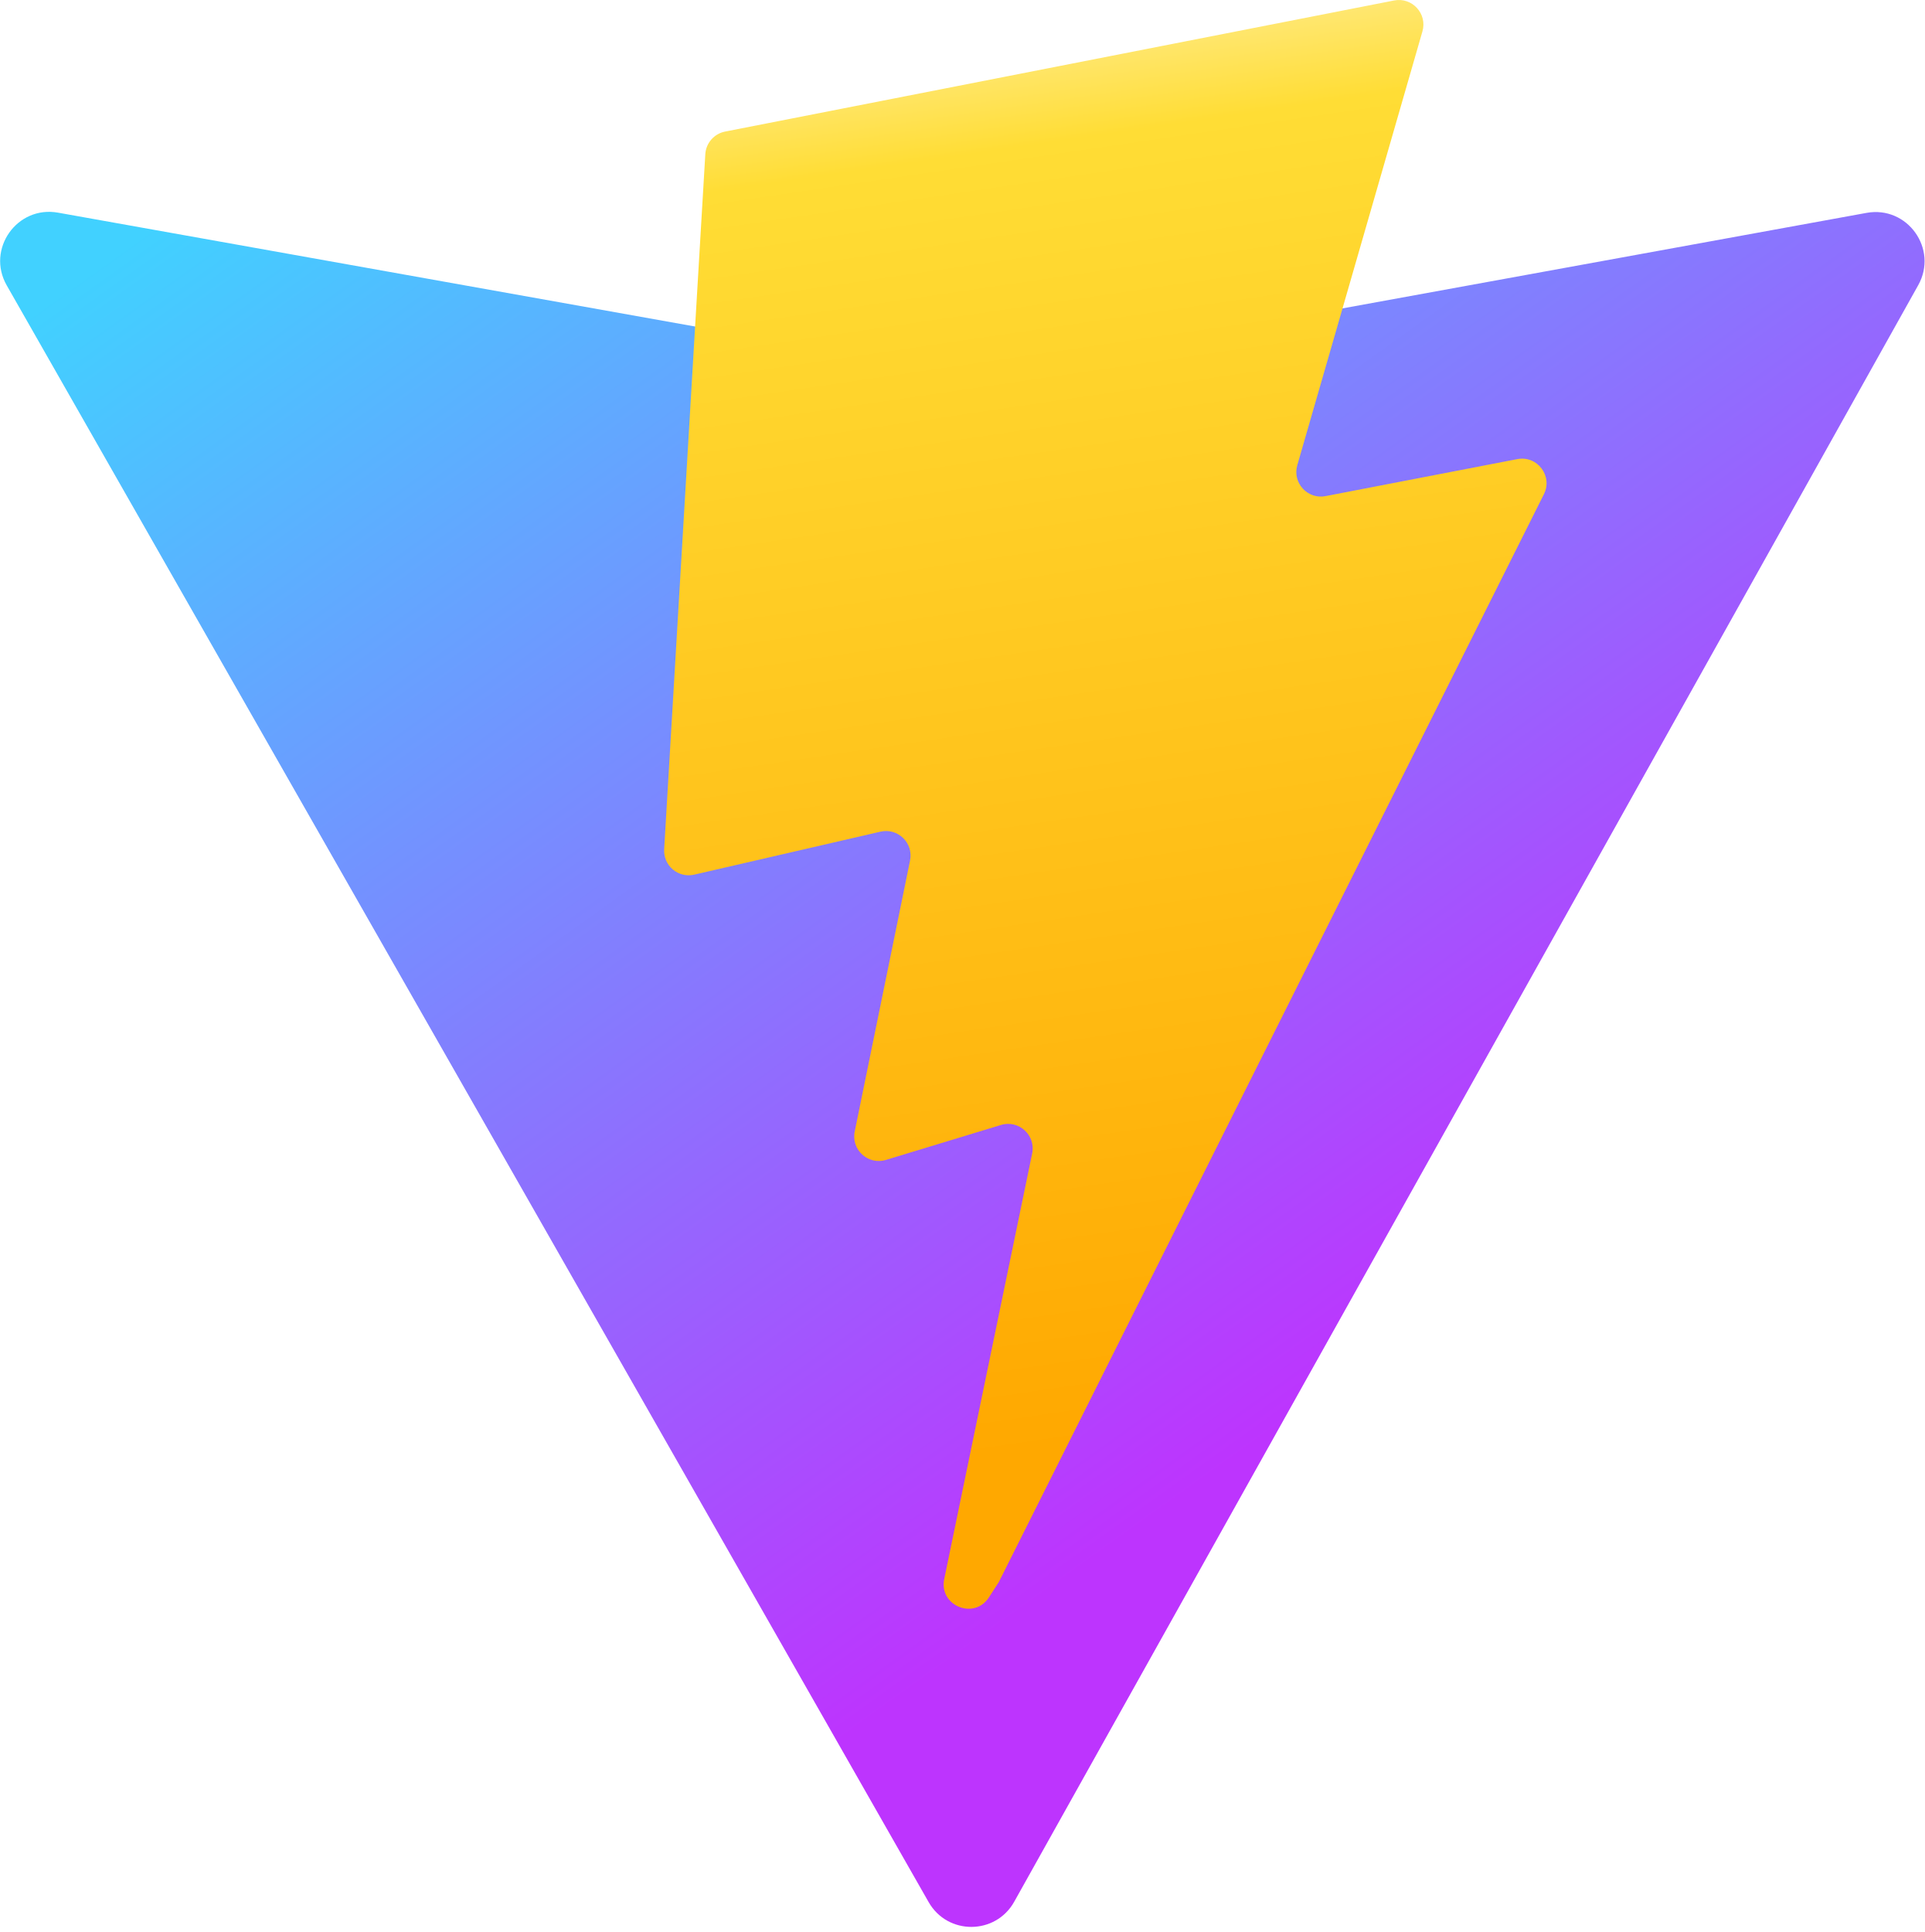
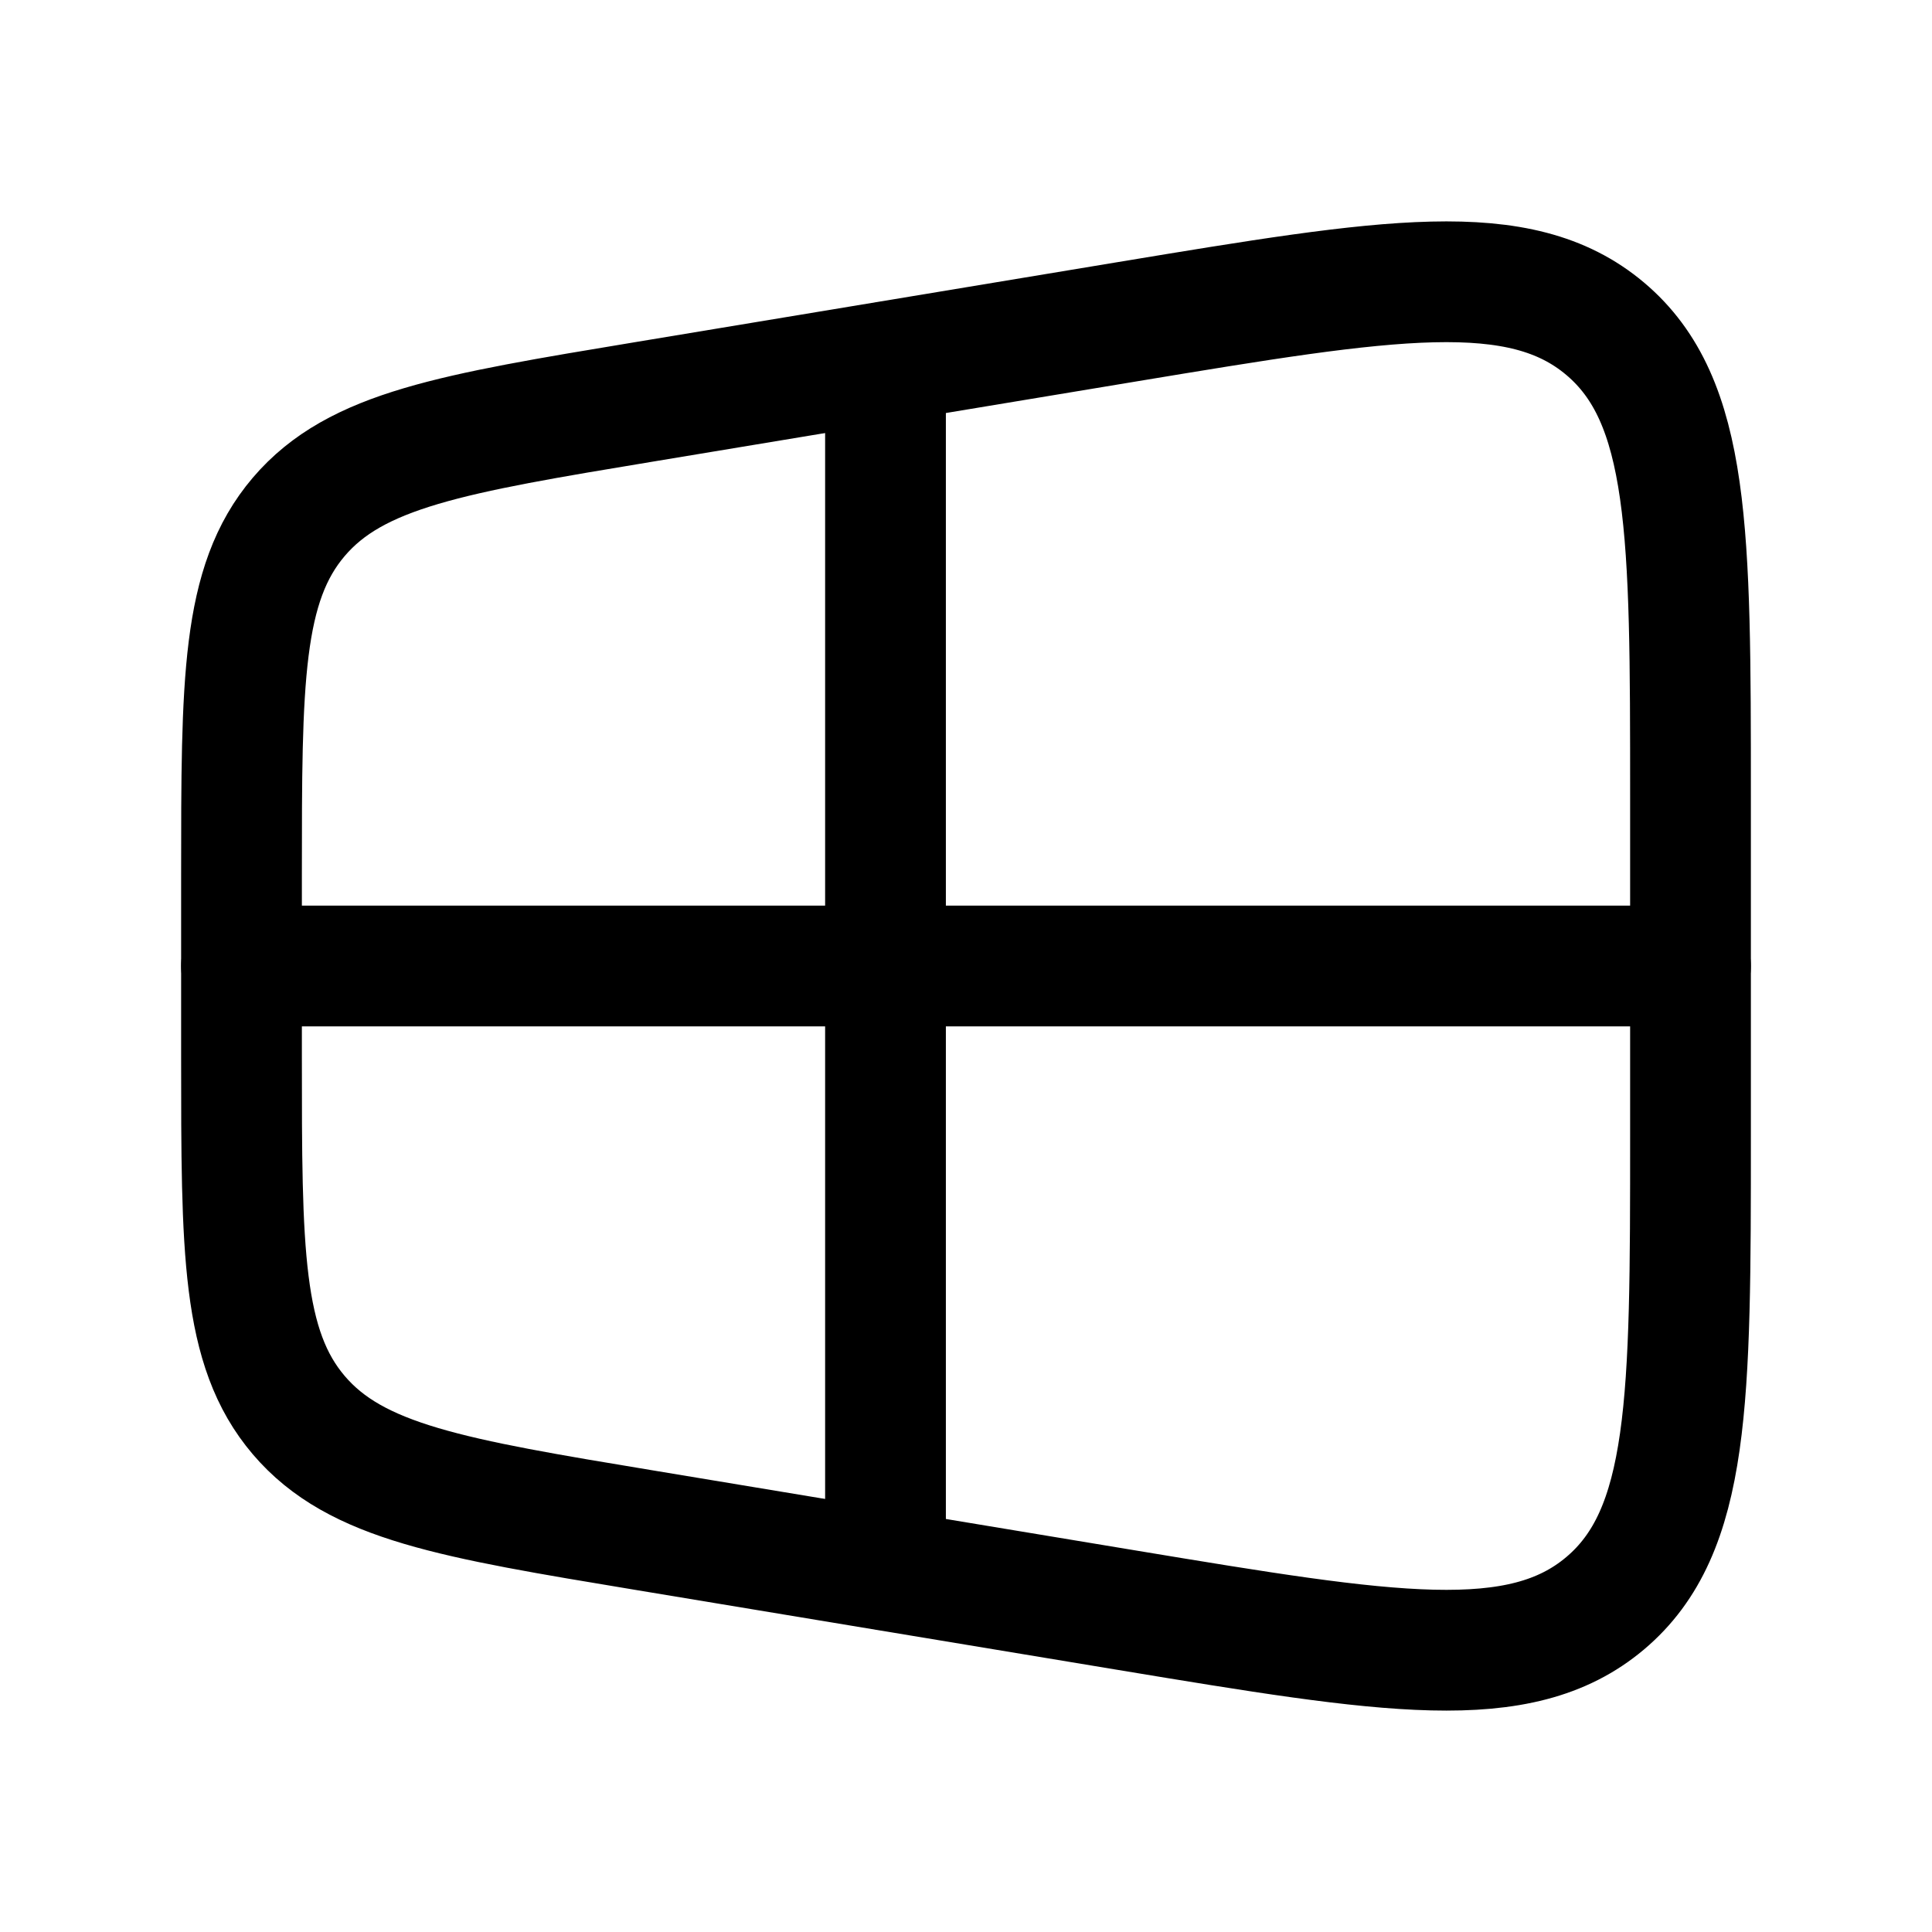
- <svg xmlns="http://www.w3.org/2000/svg" aria-hidden="true" role="img" class="iconify iconify--logos" width="31.88" height="32" preserveAspectRatio="xMidYMid meet" viewBox="0 0 256 257">
-   <defs>
-     <linearGradient id="IconifyId1813088fe1fbc01fb466" x1="-.828%" x2="57.636%" y1="7.652%" y2="78.411%">
-       <stop offset="0%" stop-color="#41D1FF" />
-       <stop offset="100%" stop-color="#BD34FE" />
-     </linearGradient>
-     <linearGradient id="IconifyId1813088fe1fbc01fb467" x1="43.376%" x2="50.316%" y1="2.242%" y2="89.03%">
-       <stop offset="0%" stop-color="#FFEA83" />
-       <stop offset="8.333%" stop-color="#FFDD35" />
-       <stop offset="100%" stop-color="#FFA800" />
-     </linearGradient>
-   </defs>
-   <path fill="url(#IconifyId1813088fe1fbc01fb466)" d="M255.153 37.938L134.897 252.976c-2.483 4.44-8.862 4.466-11.382.048L.875 37.958c-2.746-4.814 1.371-10.646 6.827-9.67l120.385 21.517a6.537 6.537 0 0 0 2.322-.004l117.867-21.483c5.438-.991 9.574 4.796 6.877 9.62Z" />
-   <path fill="url(#IconifyId1813088fe1fbc01fb467)" d="M185.432.063L96.44 17.501a3.268 3.268 0 0 0-2.634 3.014l-5.474 92.456a3.268 3.268 0 0 0 3.997 3.378l24.777-5.718c2.318-.535 4.413 1.507 3.936 3.838l-7.361 36.047c-.495 2.426 1.782 4.5 4.151 3.78l15.304-4.649c2.372-.72 4.652 1.36 4.15 3.788l-11.698 56.621c-.732 3.542 3.979 5.473 5.943 2.437l1.313-2.028l72.516-144.72c1.215-2.423-.88-5.186-3.54-4.672l-25.505 4.922c-2.396.462-4.435-1.77-3.759-4.114l16.646-57.705c.677-2.35-1.37-4.583-3.769-4.113Z" />
+ <svg xmlns="http://www.w3.org/2000/svg" viewBox="0 0 24 24" width="24" height="24" color="#000000" fill="none">
+   <path d="M14.014 3.995L8.014 4.99C5.619 5.387 4.422 5.586 3.711 6.421C3 7.256 3 8.464 3 10.879L3 13.121C3 15.536 3 16.744 3.711 17.579C4.422 18.414 5.619 18.613 8.014 19.01L14.014 20.005C17.257 20.542 18.878 20.811 19.939 19.917C21 19.023 21 17.387 21 14.116V9.884C21 6.613 21 4.977 19.939 4.083C18.878 3.189 17.257 3.458 14.014 3.995Z" stroke="currentColor" stroke-width="1.5" stroke-linecap="round" stroke-linejoin="round" />
+   <path d="M11 4.5V19.5M3 12H21" stroke="currentColor" stroke-width="1.5" stroke-linecap="round" stroke-linejoin="round" />
</svg>
